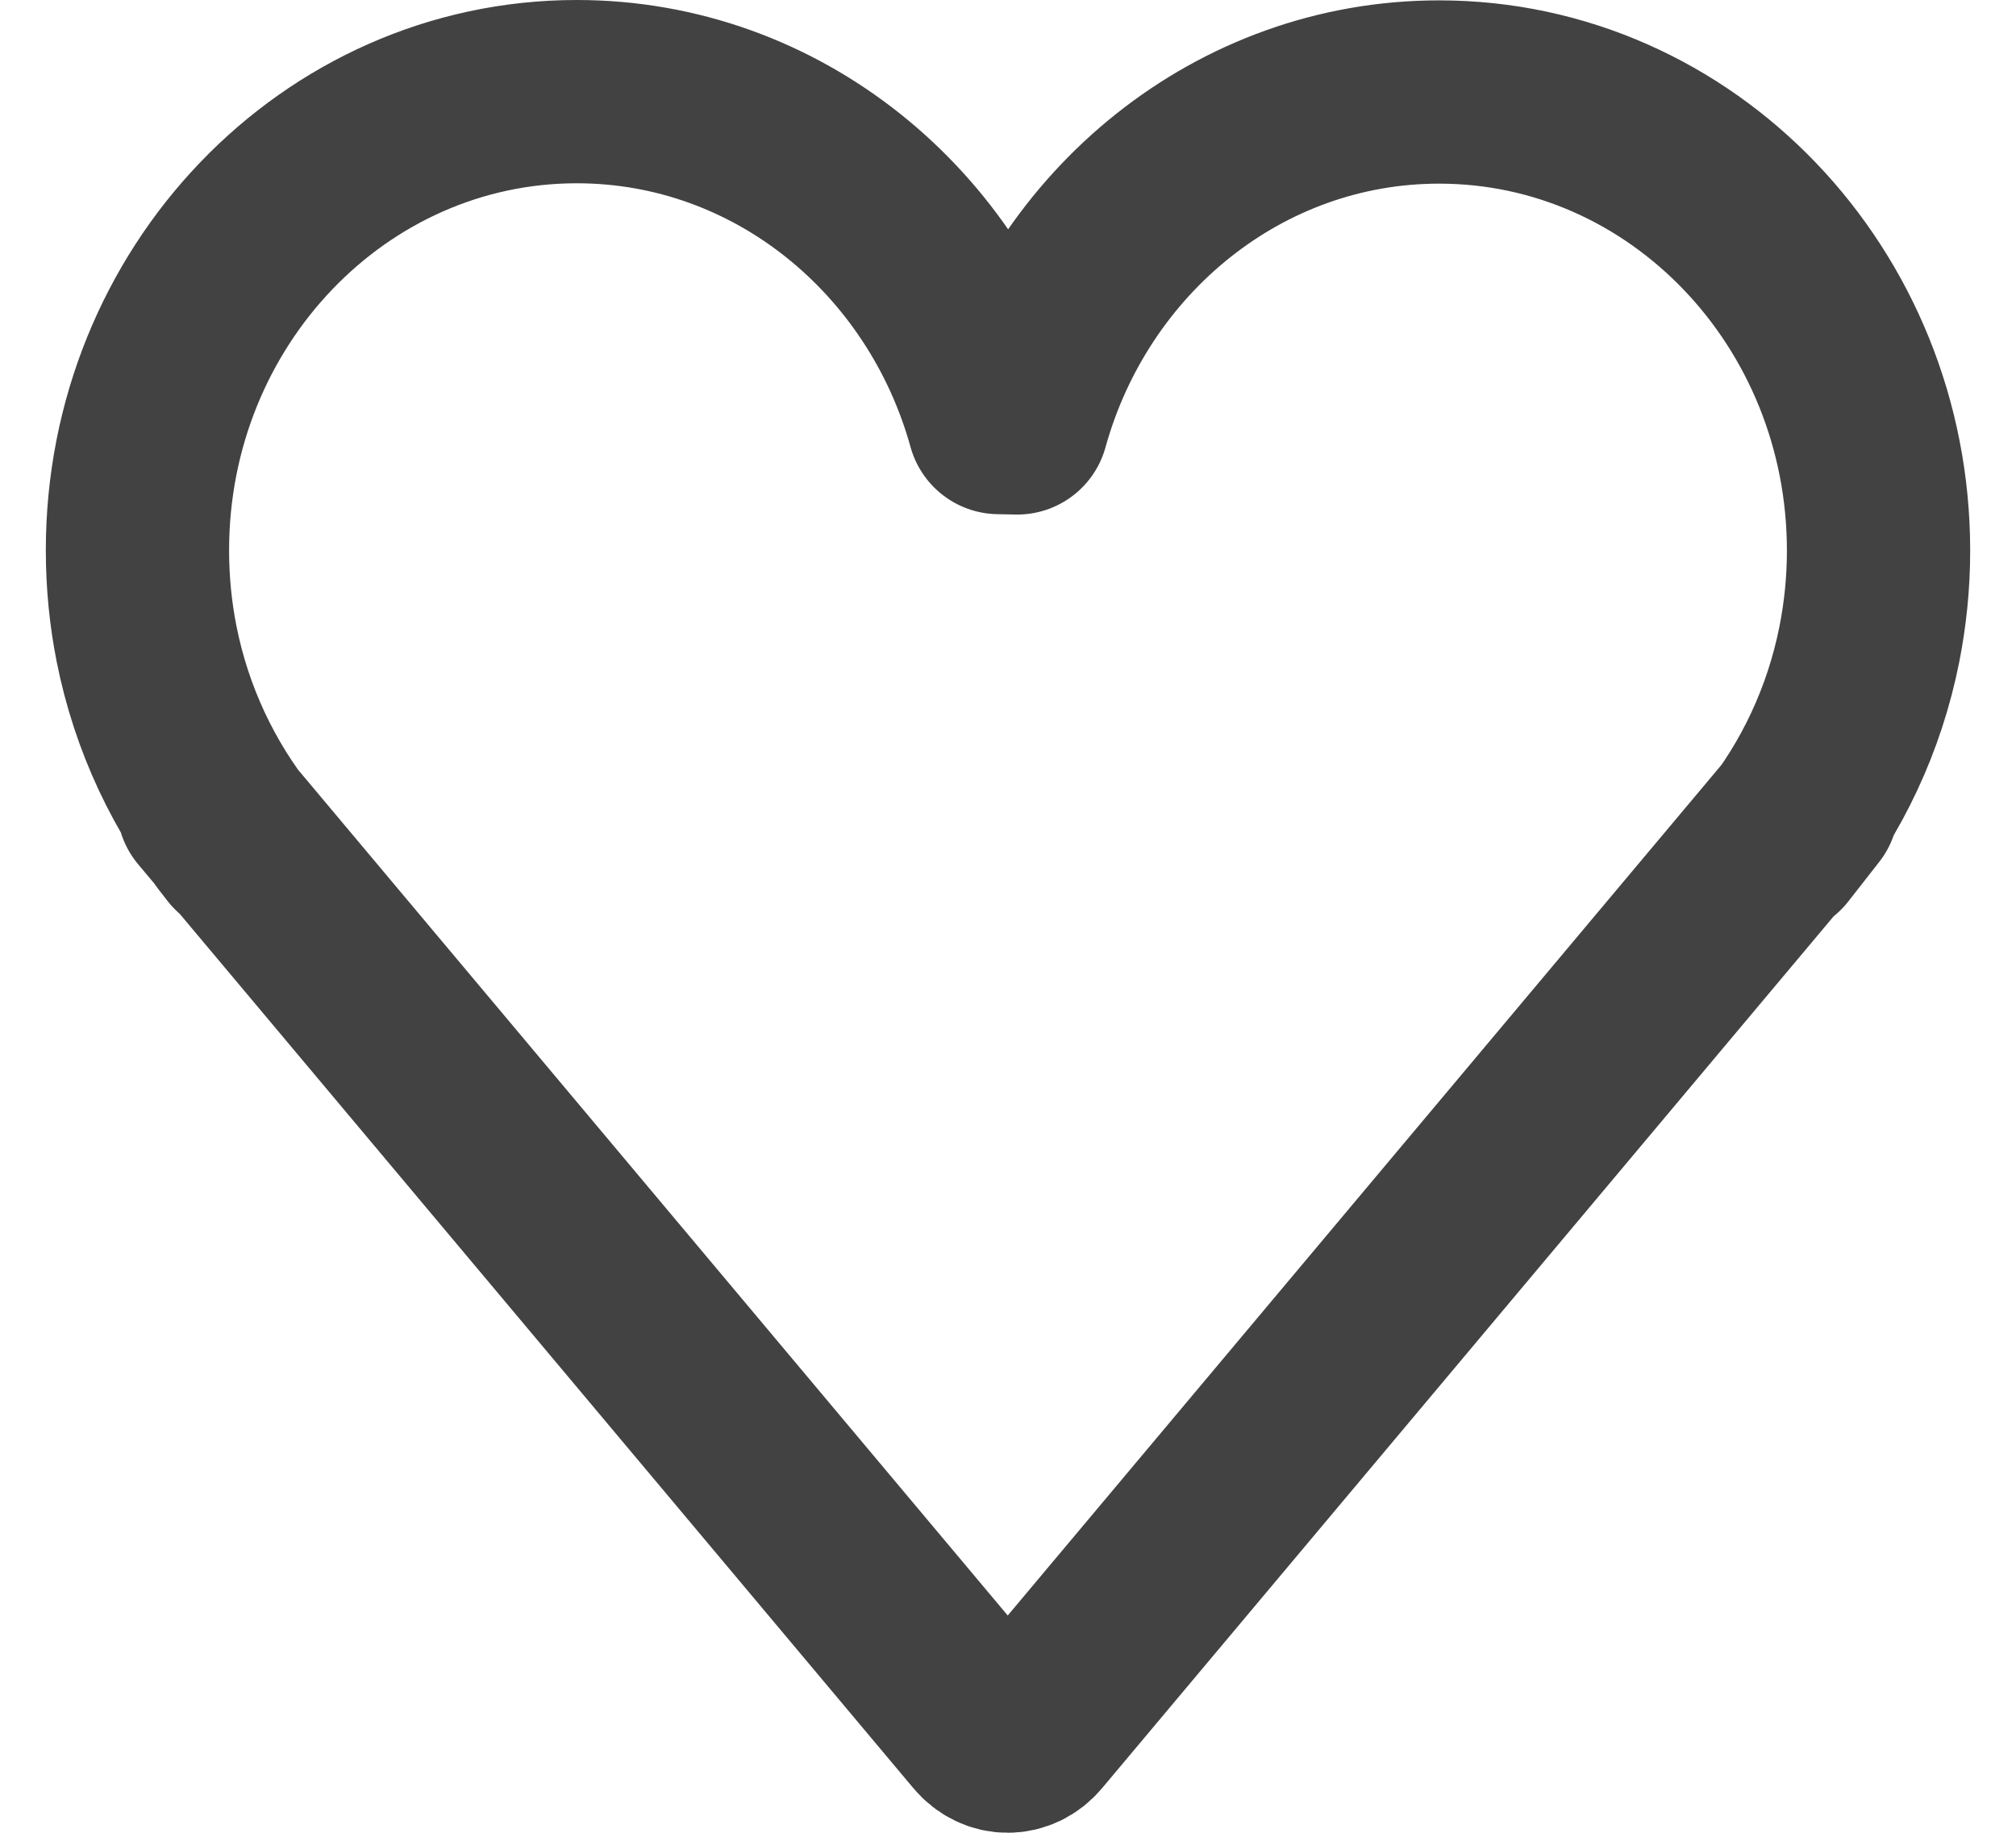
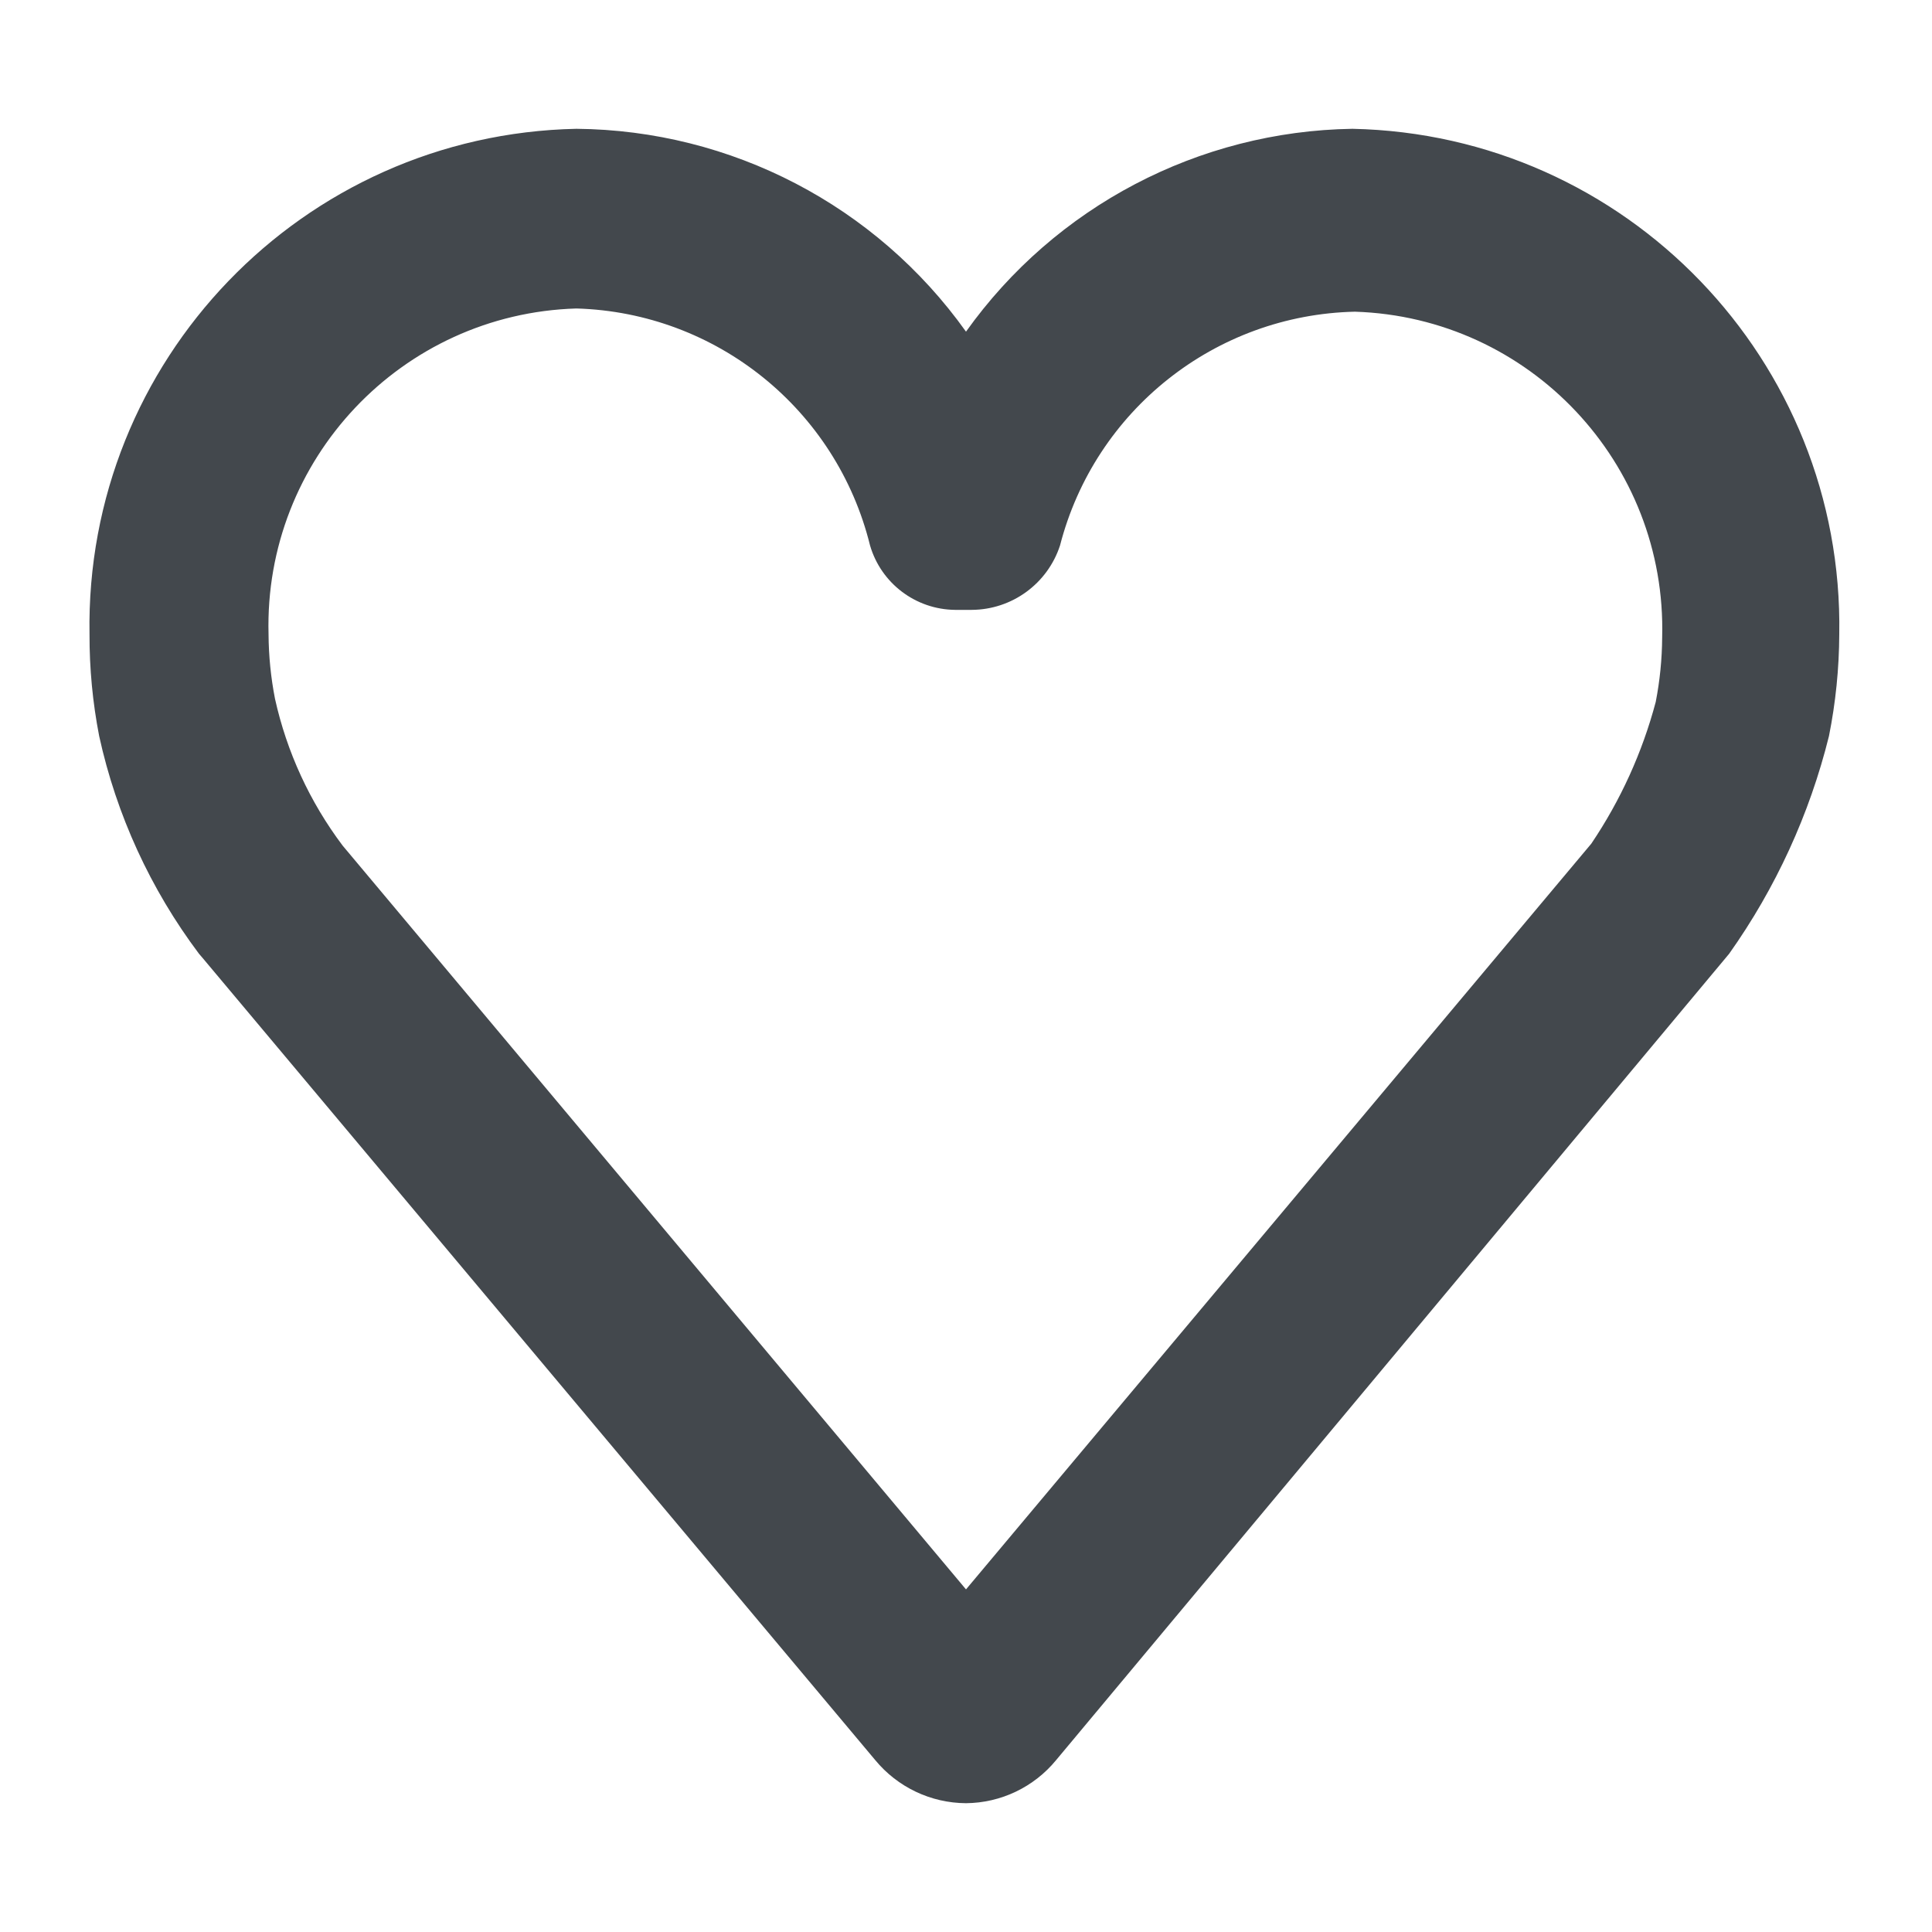
- <svg xmlns="http://www.w3.org/2000/svg" width="22" height="20" viewBox="0 0 22 20" fill="none">
-   <path d="M2.274 8.789L10.733 18.87C10.879 19.044 11.117 19.042 11.261 18.87L19.72 8.789L19.383 9.22C19.881 8.599 20.237 7.851 20.4 7.028C20.465 6.699 20.5 6.358 20.5 6.009C20.5 3.245 18.354 1.004 15.705 1.004C13.521 1.004 11.678 2.529 11.1 4.615L10.9 4.611C10.322 2.525 8.479 1 6.294 1C3.647 1 1.5 3.241 1.5 6.005C1.5 6.354 1.534 6.695 1.599 7.024C1.762 7.847 2.119 8.596 2.617 9.217" stroke="#424242" stroke-width="2" stroke-linecap="round" stroke-linejoin="round" />
+ <svg xmlns="http://www.w3.org/2000/svg" id="Слой_1" data-name="Слой 1" viewBox="0 0 30 30">
+   <defs>
+     <style>.cls-1{fill:#43484d;}</style>
+   </defs>
+   <path class="cls-1" d="M15,28h0a1.84,1.84,0,0,1-1.41-.67L3.15,14.88l-.06-.07a8.74,8.74,0,0,1-1.55-3.38,8.15,8.15,0,0,1-.15-1.58A7.72,7.72,0,0,1,8.95,2,7.51,7.51,0,0,1,15,5.15a7.51,7.51,0,0,1,6-3.15,7.72,7.72,0,0,1,7.56,7.85,8.23,8.23,0,0,1-.16,1.58,10,10,0,0,1-1.55,3.38L16.4,27.33A1.83,1.83,0,0,1,15,28ZM5.32,13.13,15,24.68,24.71,13.1a7.27,7.27,0,0,0,1-2.2,5.41,5.41,0,0,0,.1-1,4.93,4.93,0,0,0-4.77-5.06,4.84,4.84,0,0,0-4.58,3.63,1.45,1.45,0,0,1-1.37,1h-.26a1.39,1.39,0,0,1-1.32-1A4.84,4.84,0,0,0,8.95,4.79,4.93,4.93,0,0,0,4.17,9.85a5.4,5.4,0,0,0,.1,1A5.92,5.92,0,0,0,5.32,13.13Z" />
</svg>
